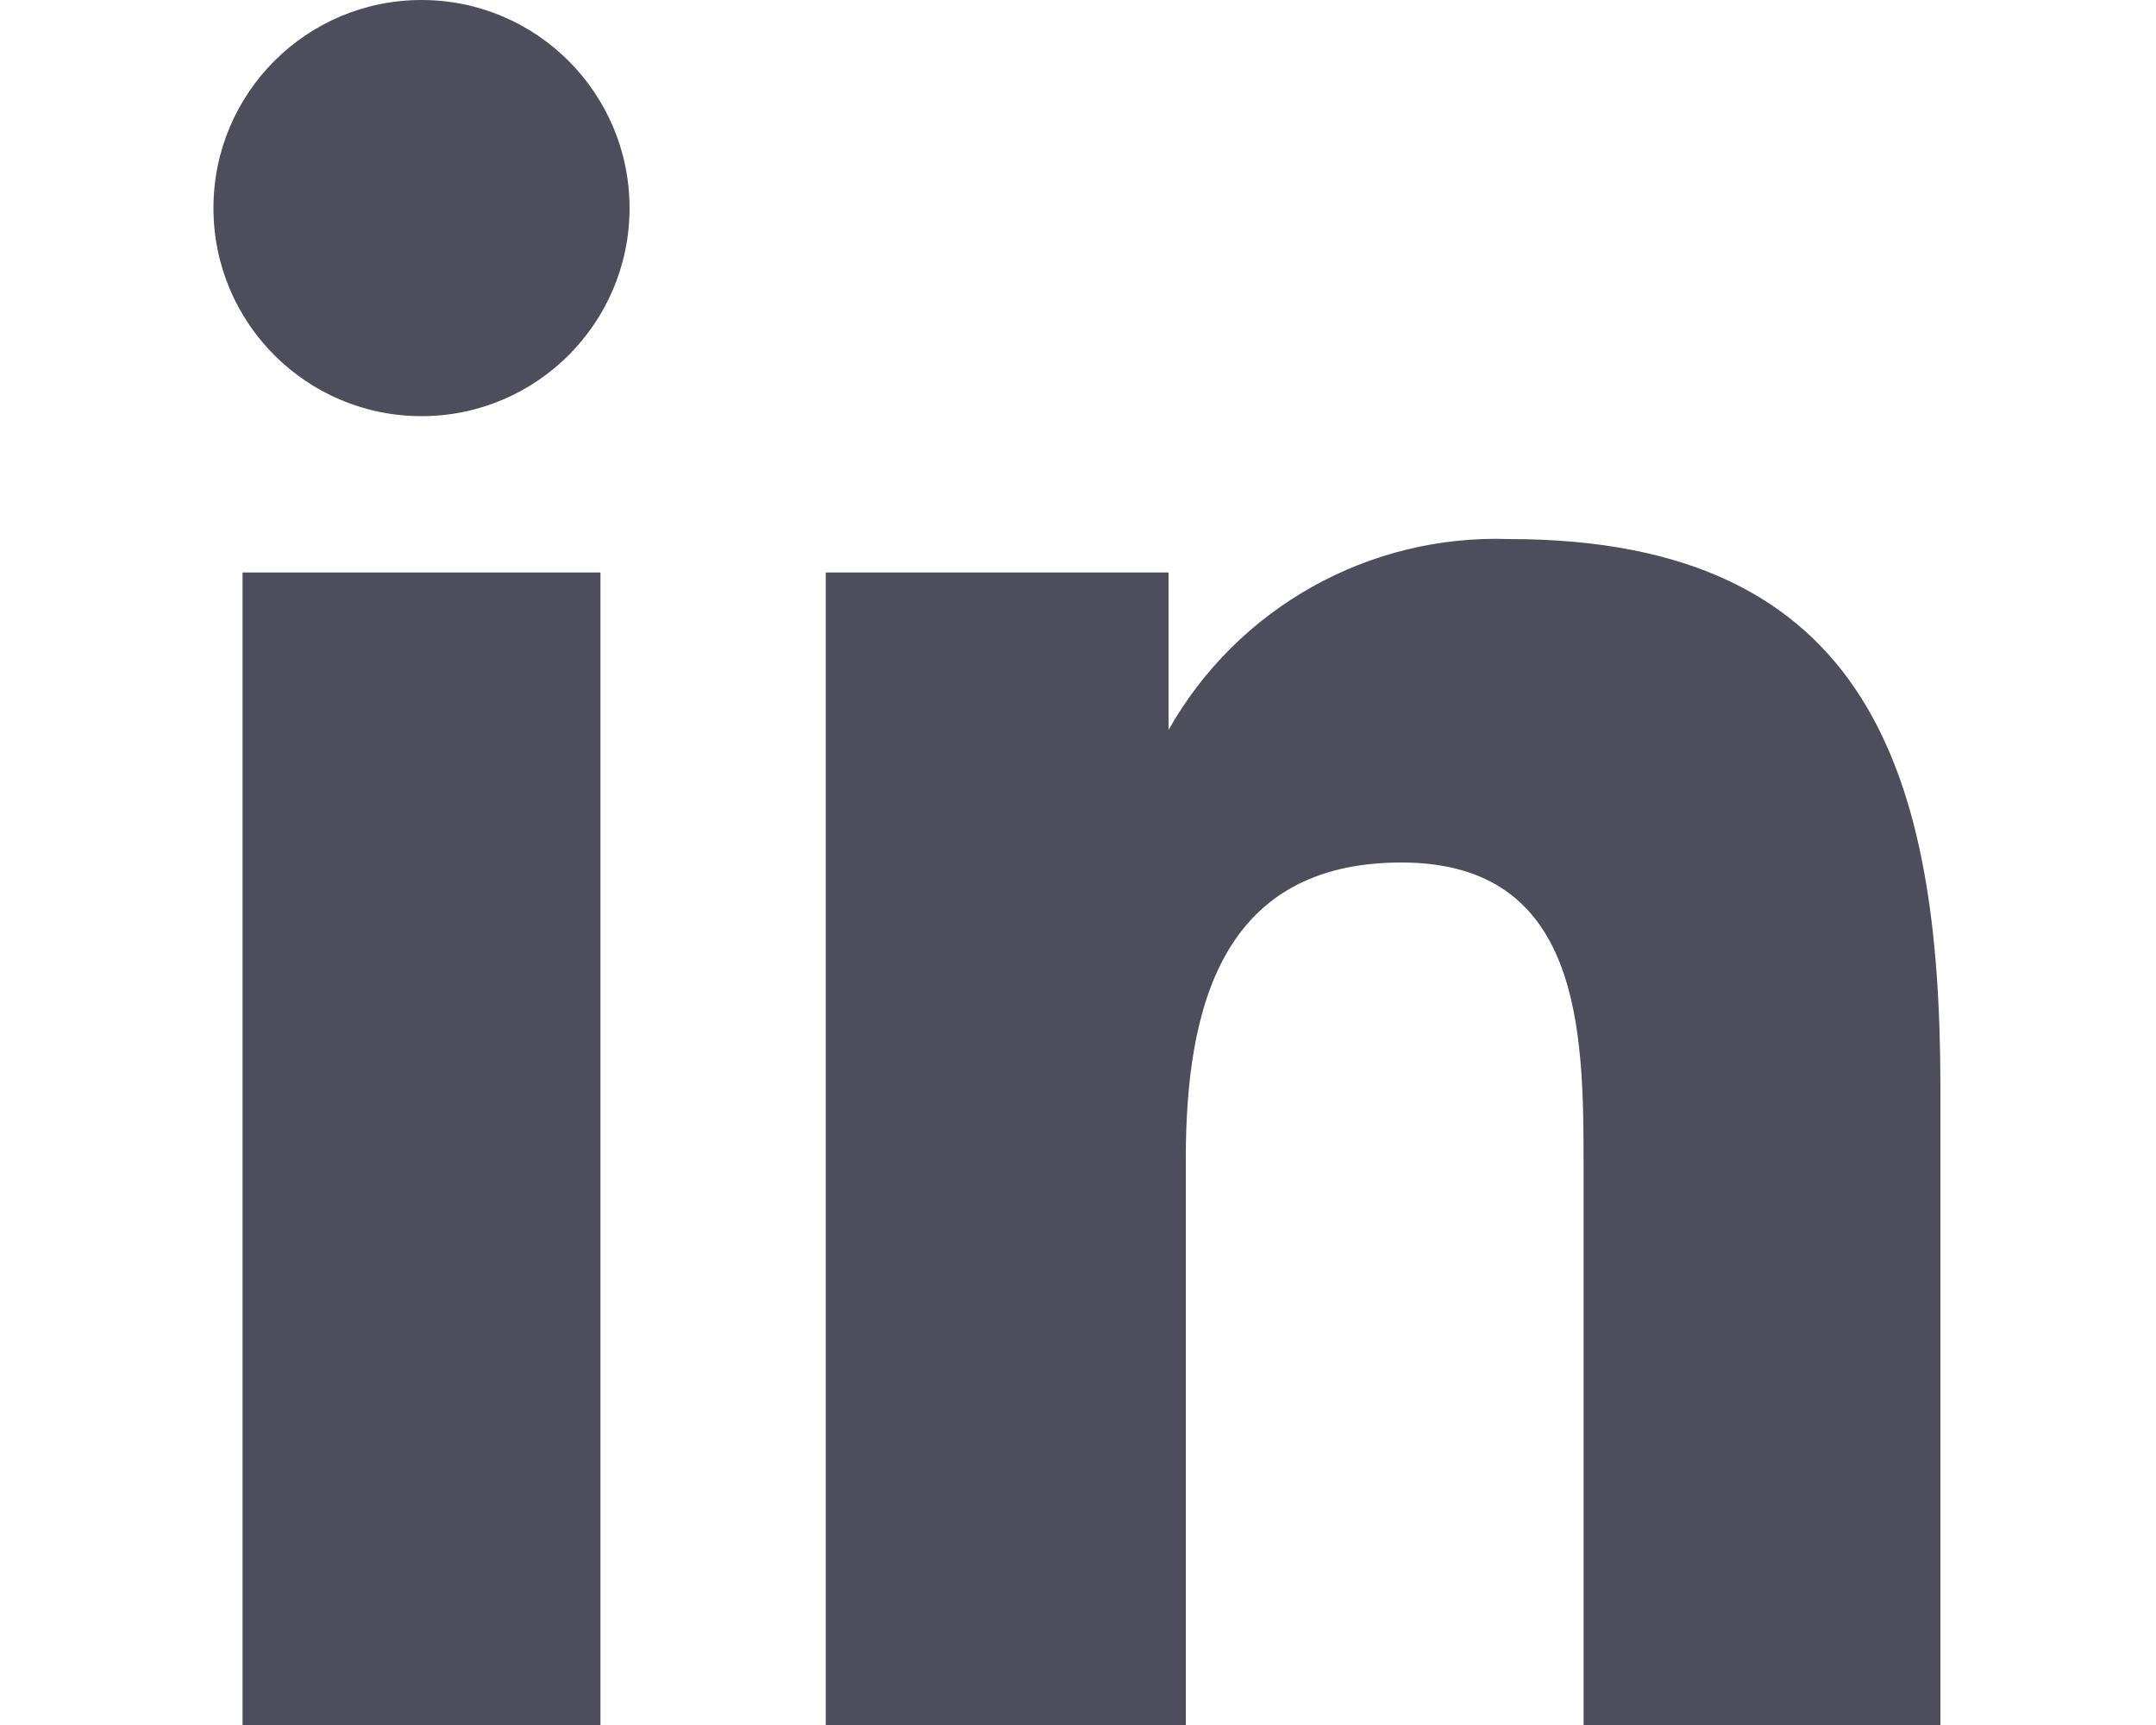
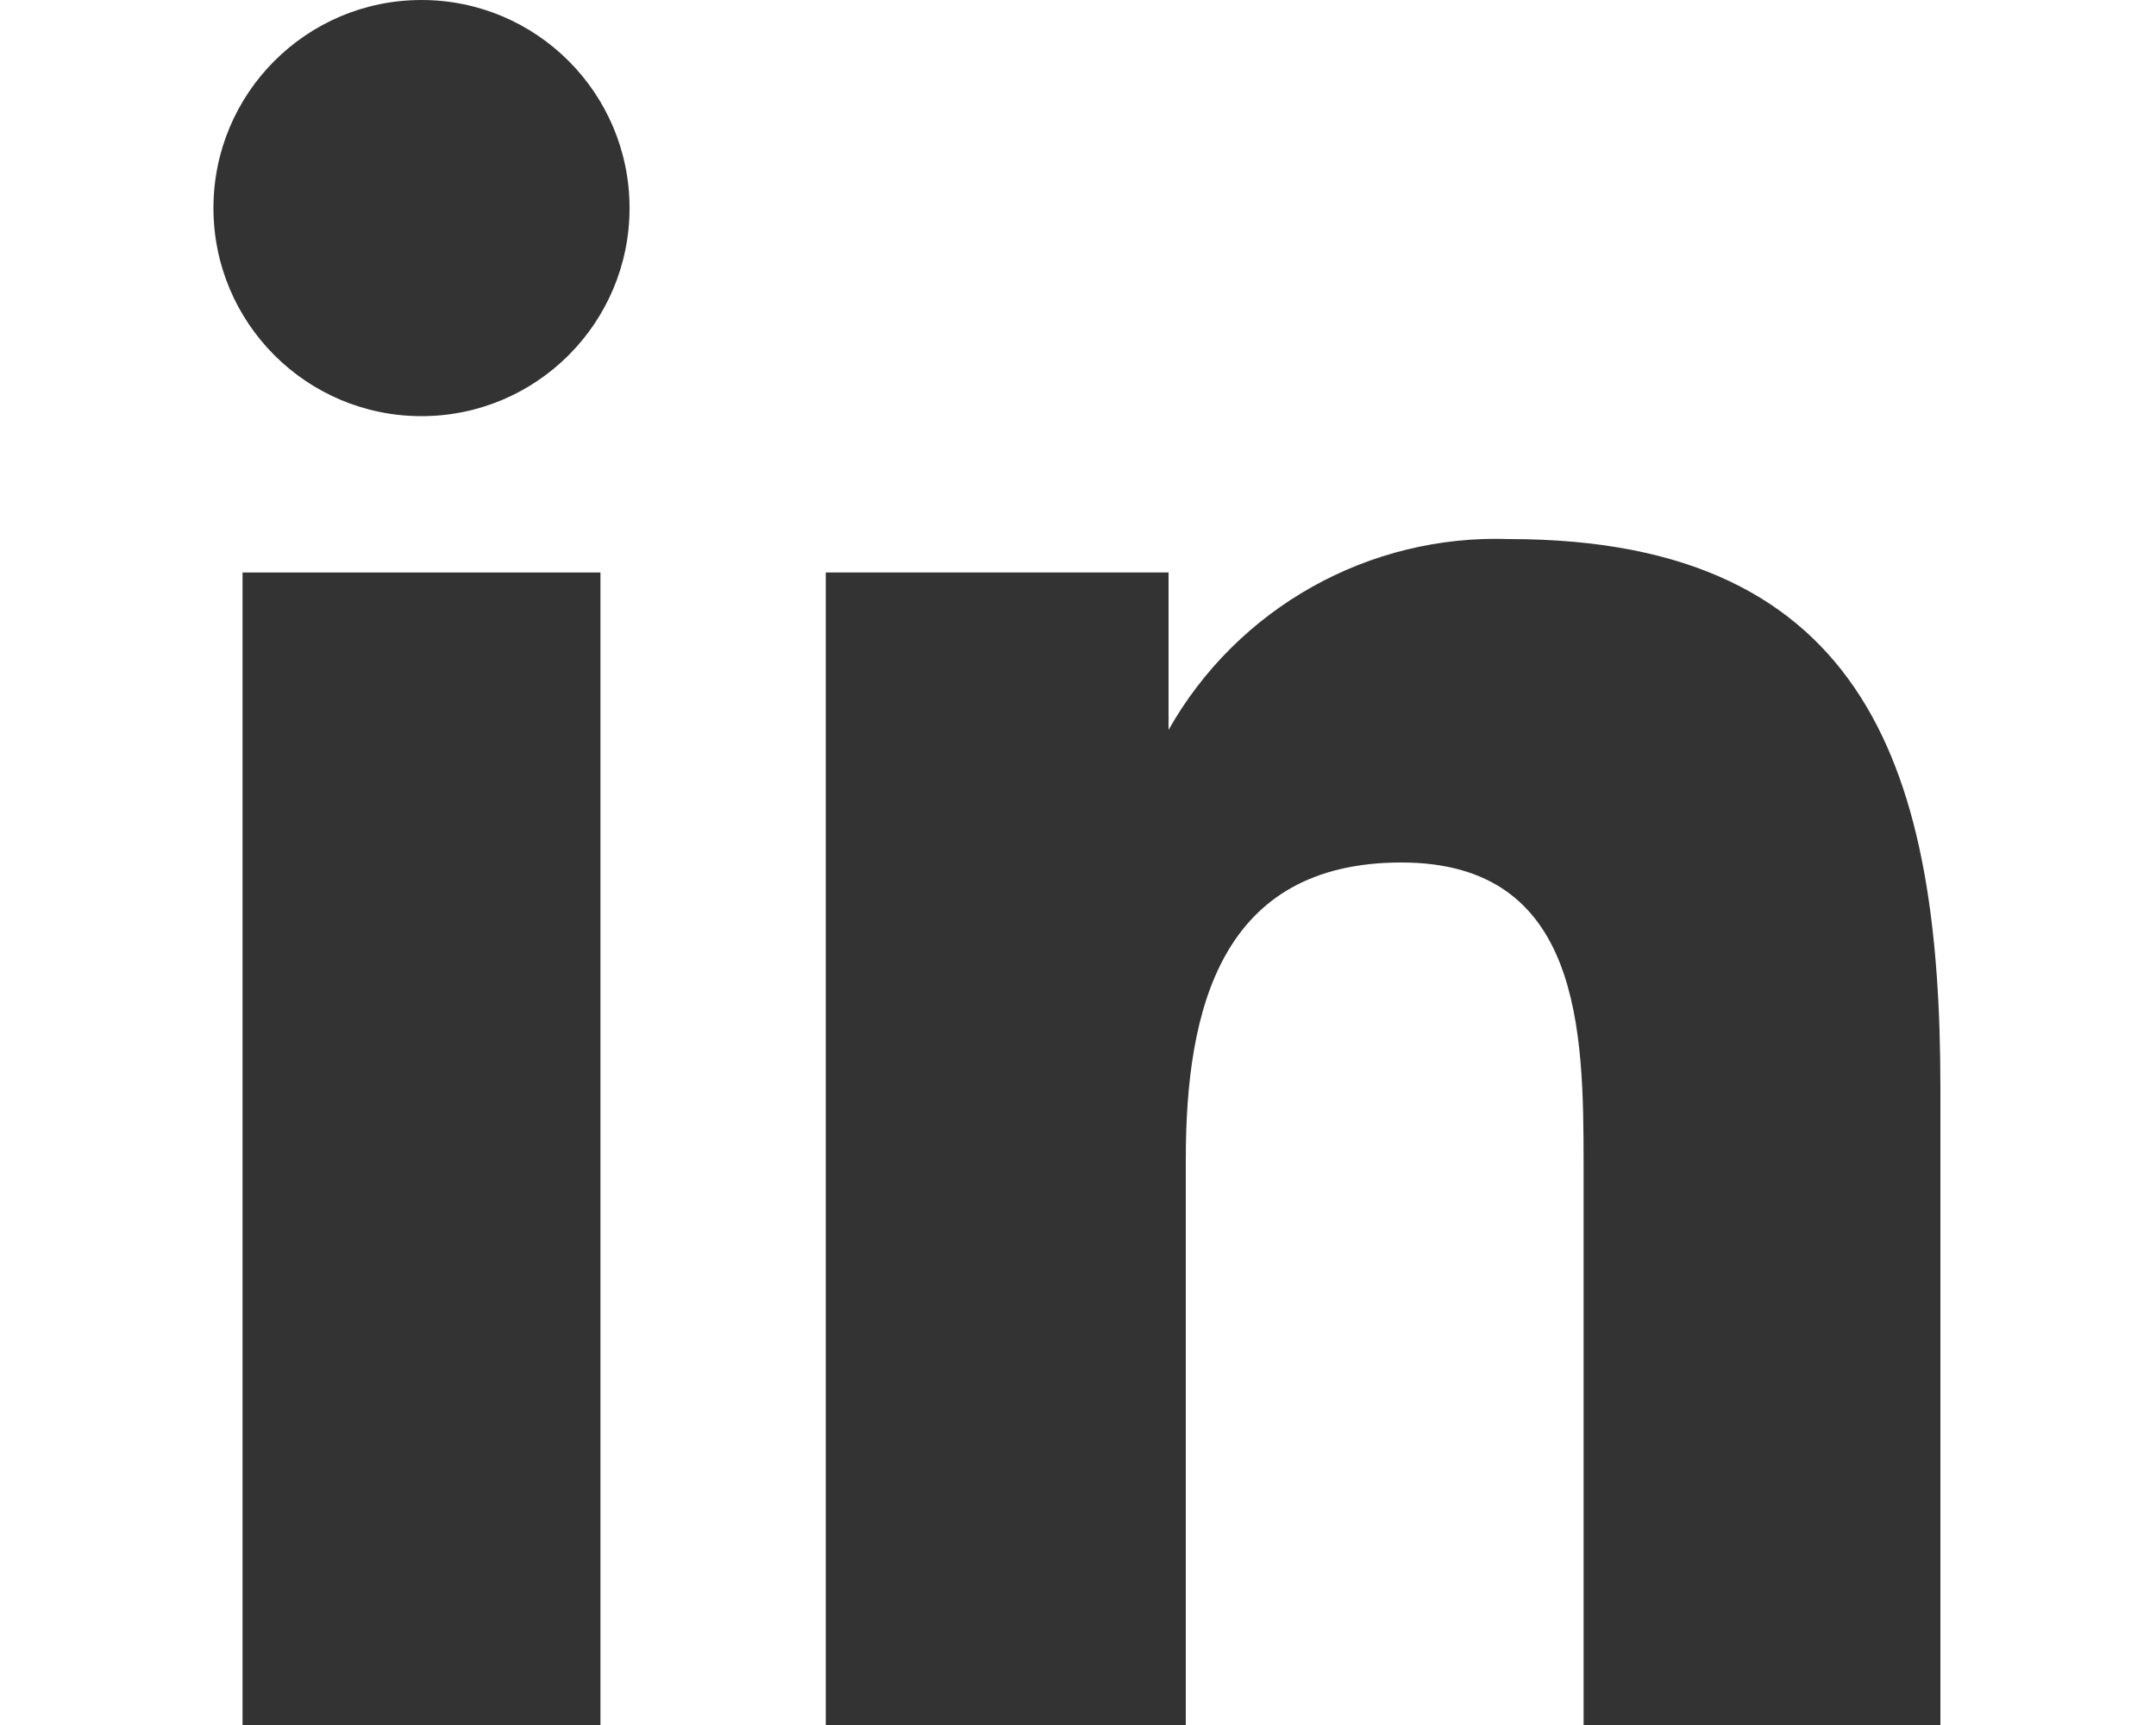
<svg xmlns="http://www.w3.org/2000/svg" id="Layer_1" data-name="Layer 1" viewBox="0 0 20 16">
  <defs>
-     <style>.cls-1{fill:#4d4d5b;}</style>
+     <style>.cls-1{fill:#333;}</style>
  </defs>
  <rect class="cls-1" x="2.25" y="5.31" width="3.32" height="10.69" />
  <circle class="cls-1" cx="3.91" cy="1.93" r="1.93" />
  <path class="cls-1" d="M18,16H14.69V10.8C14.69,9.56,14.67,8,13,8s-2,1.35-2,2.75V16H7.66V5.31h3.18V6.77h0A3.49,3.49,0,0,1,14,5c3.36,0,4,2.21,4,5.09Z" />
</svg>
